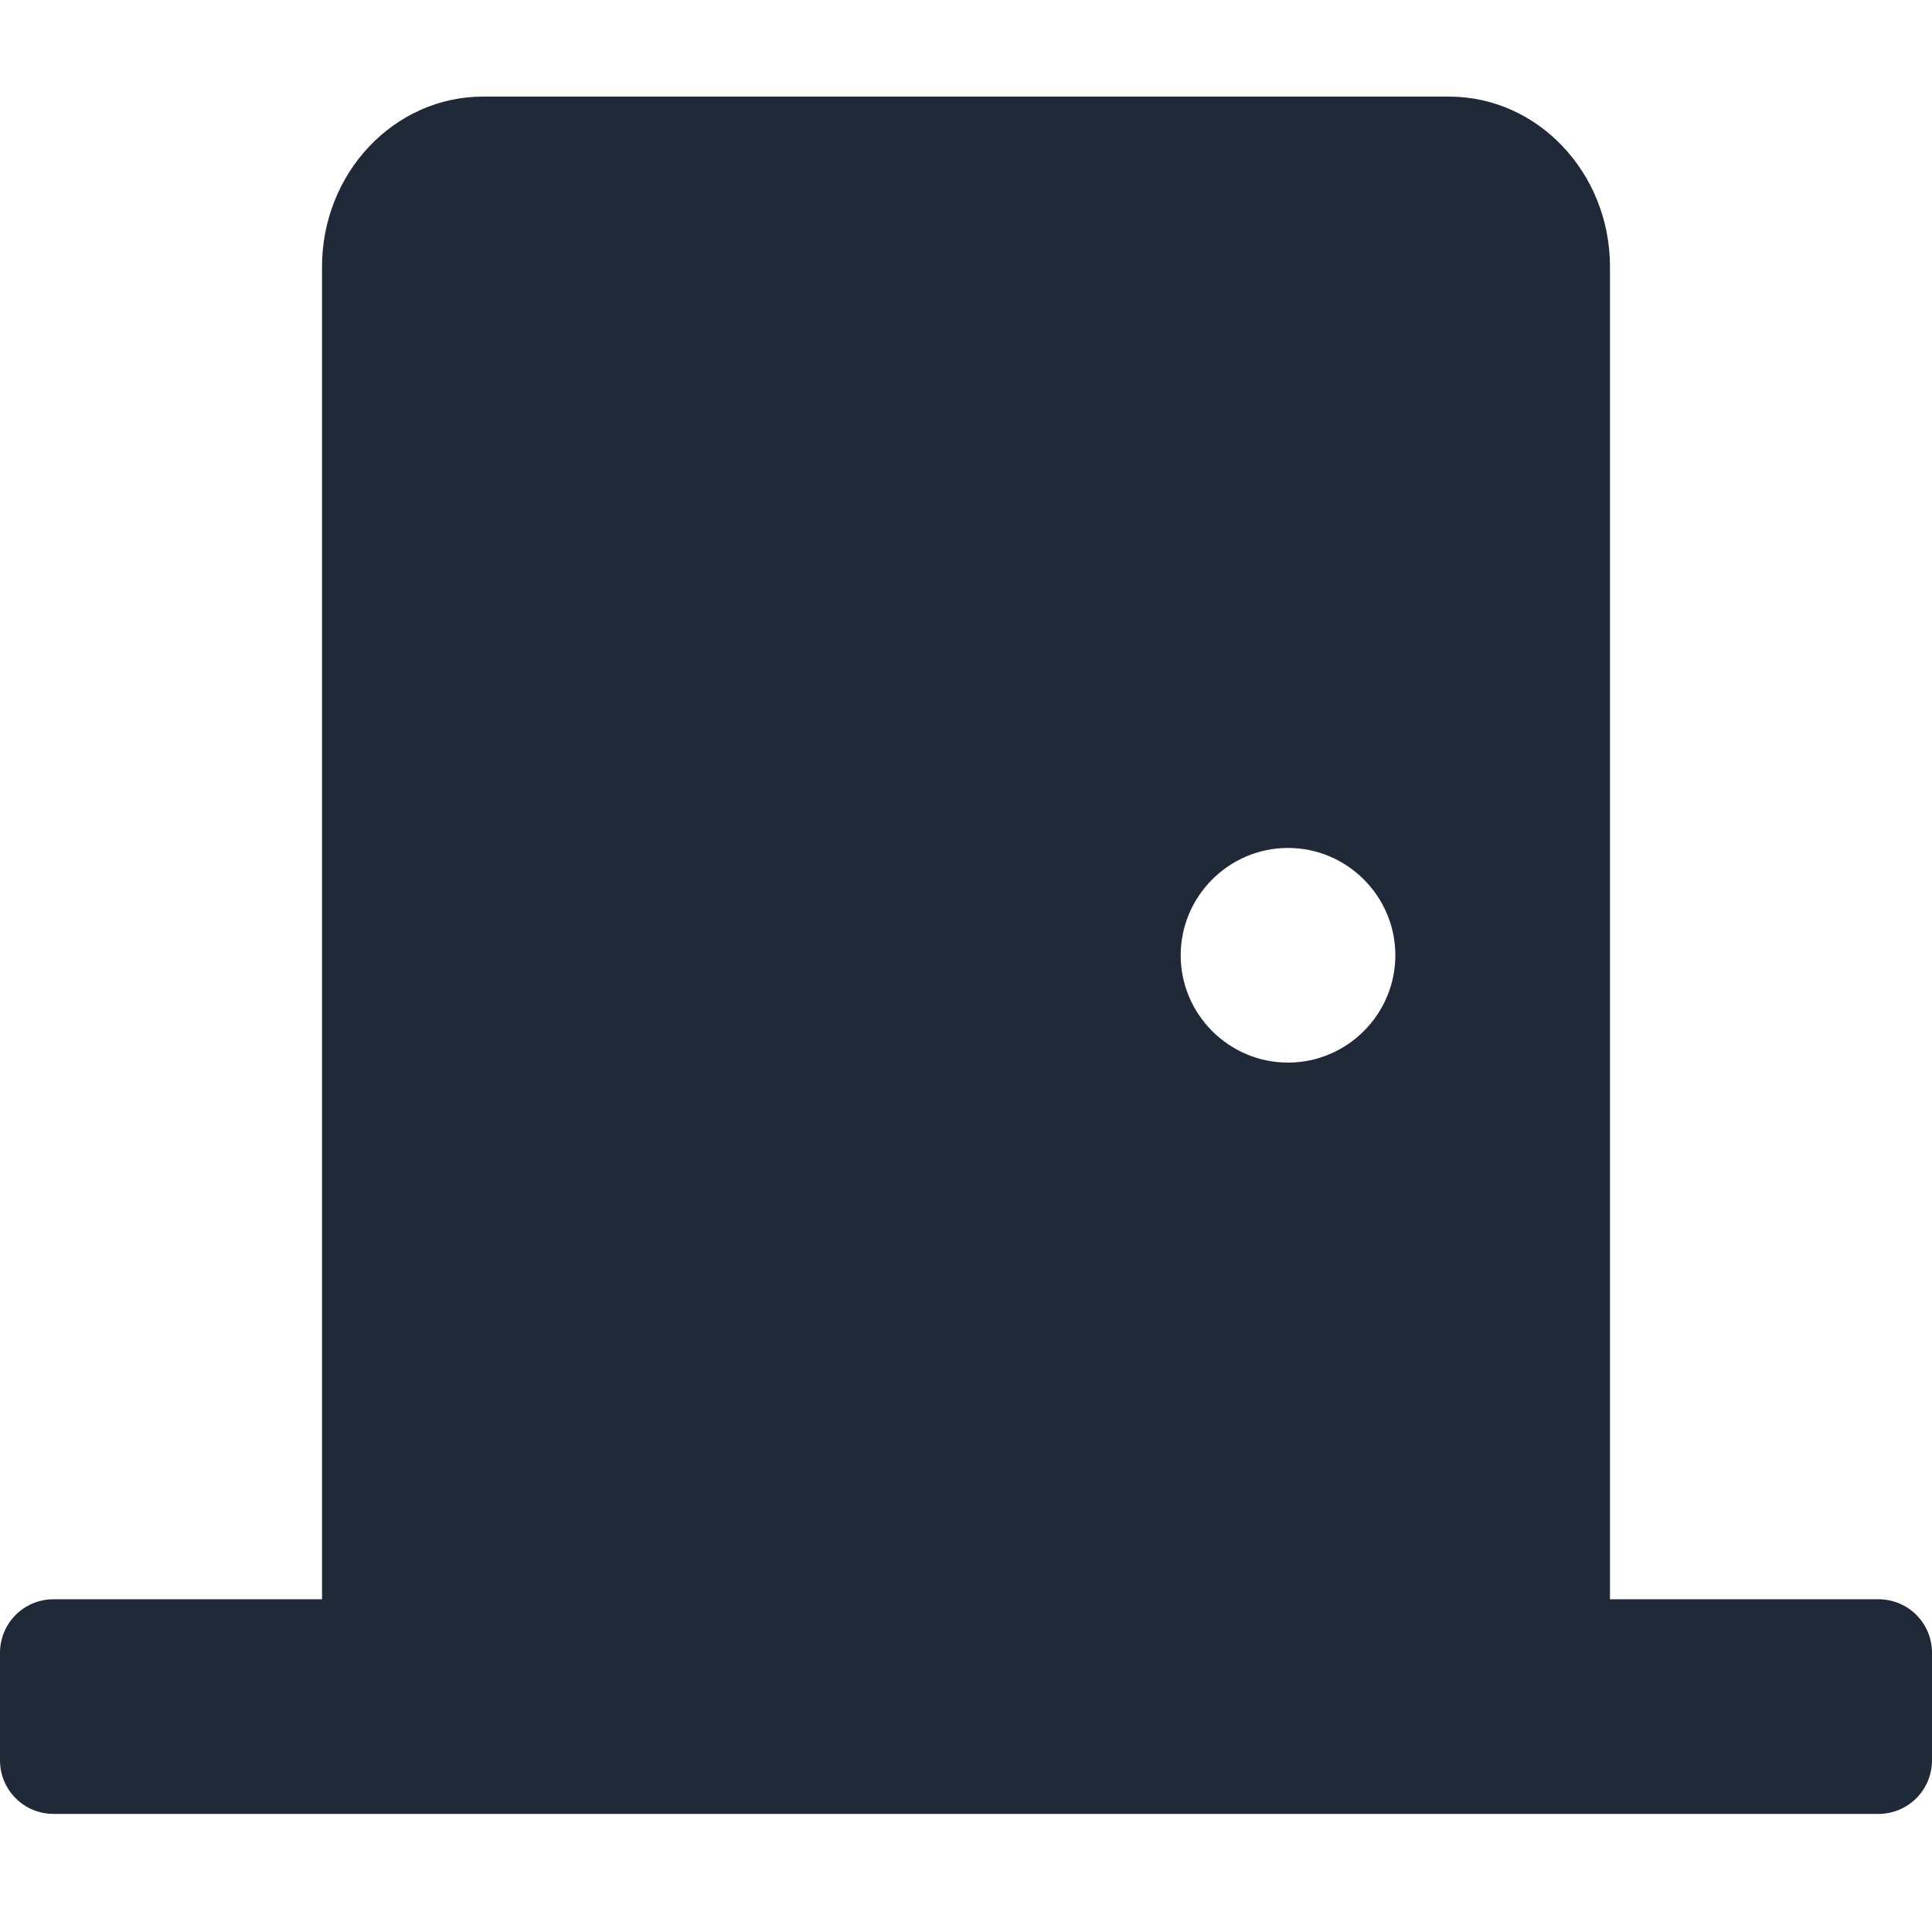
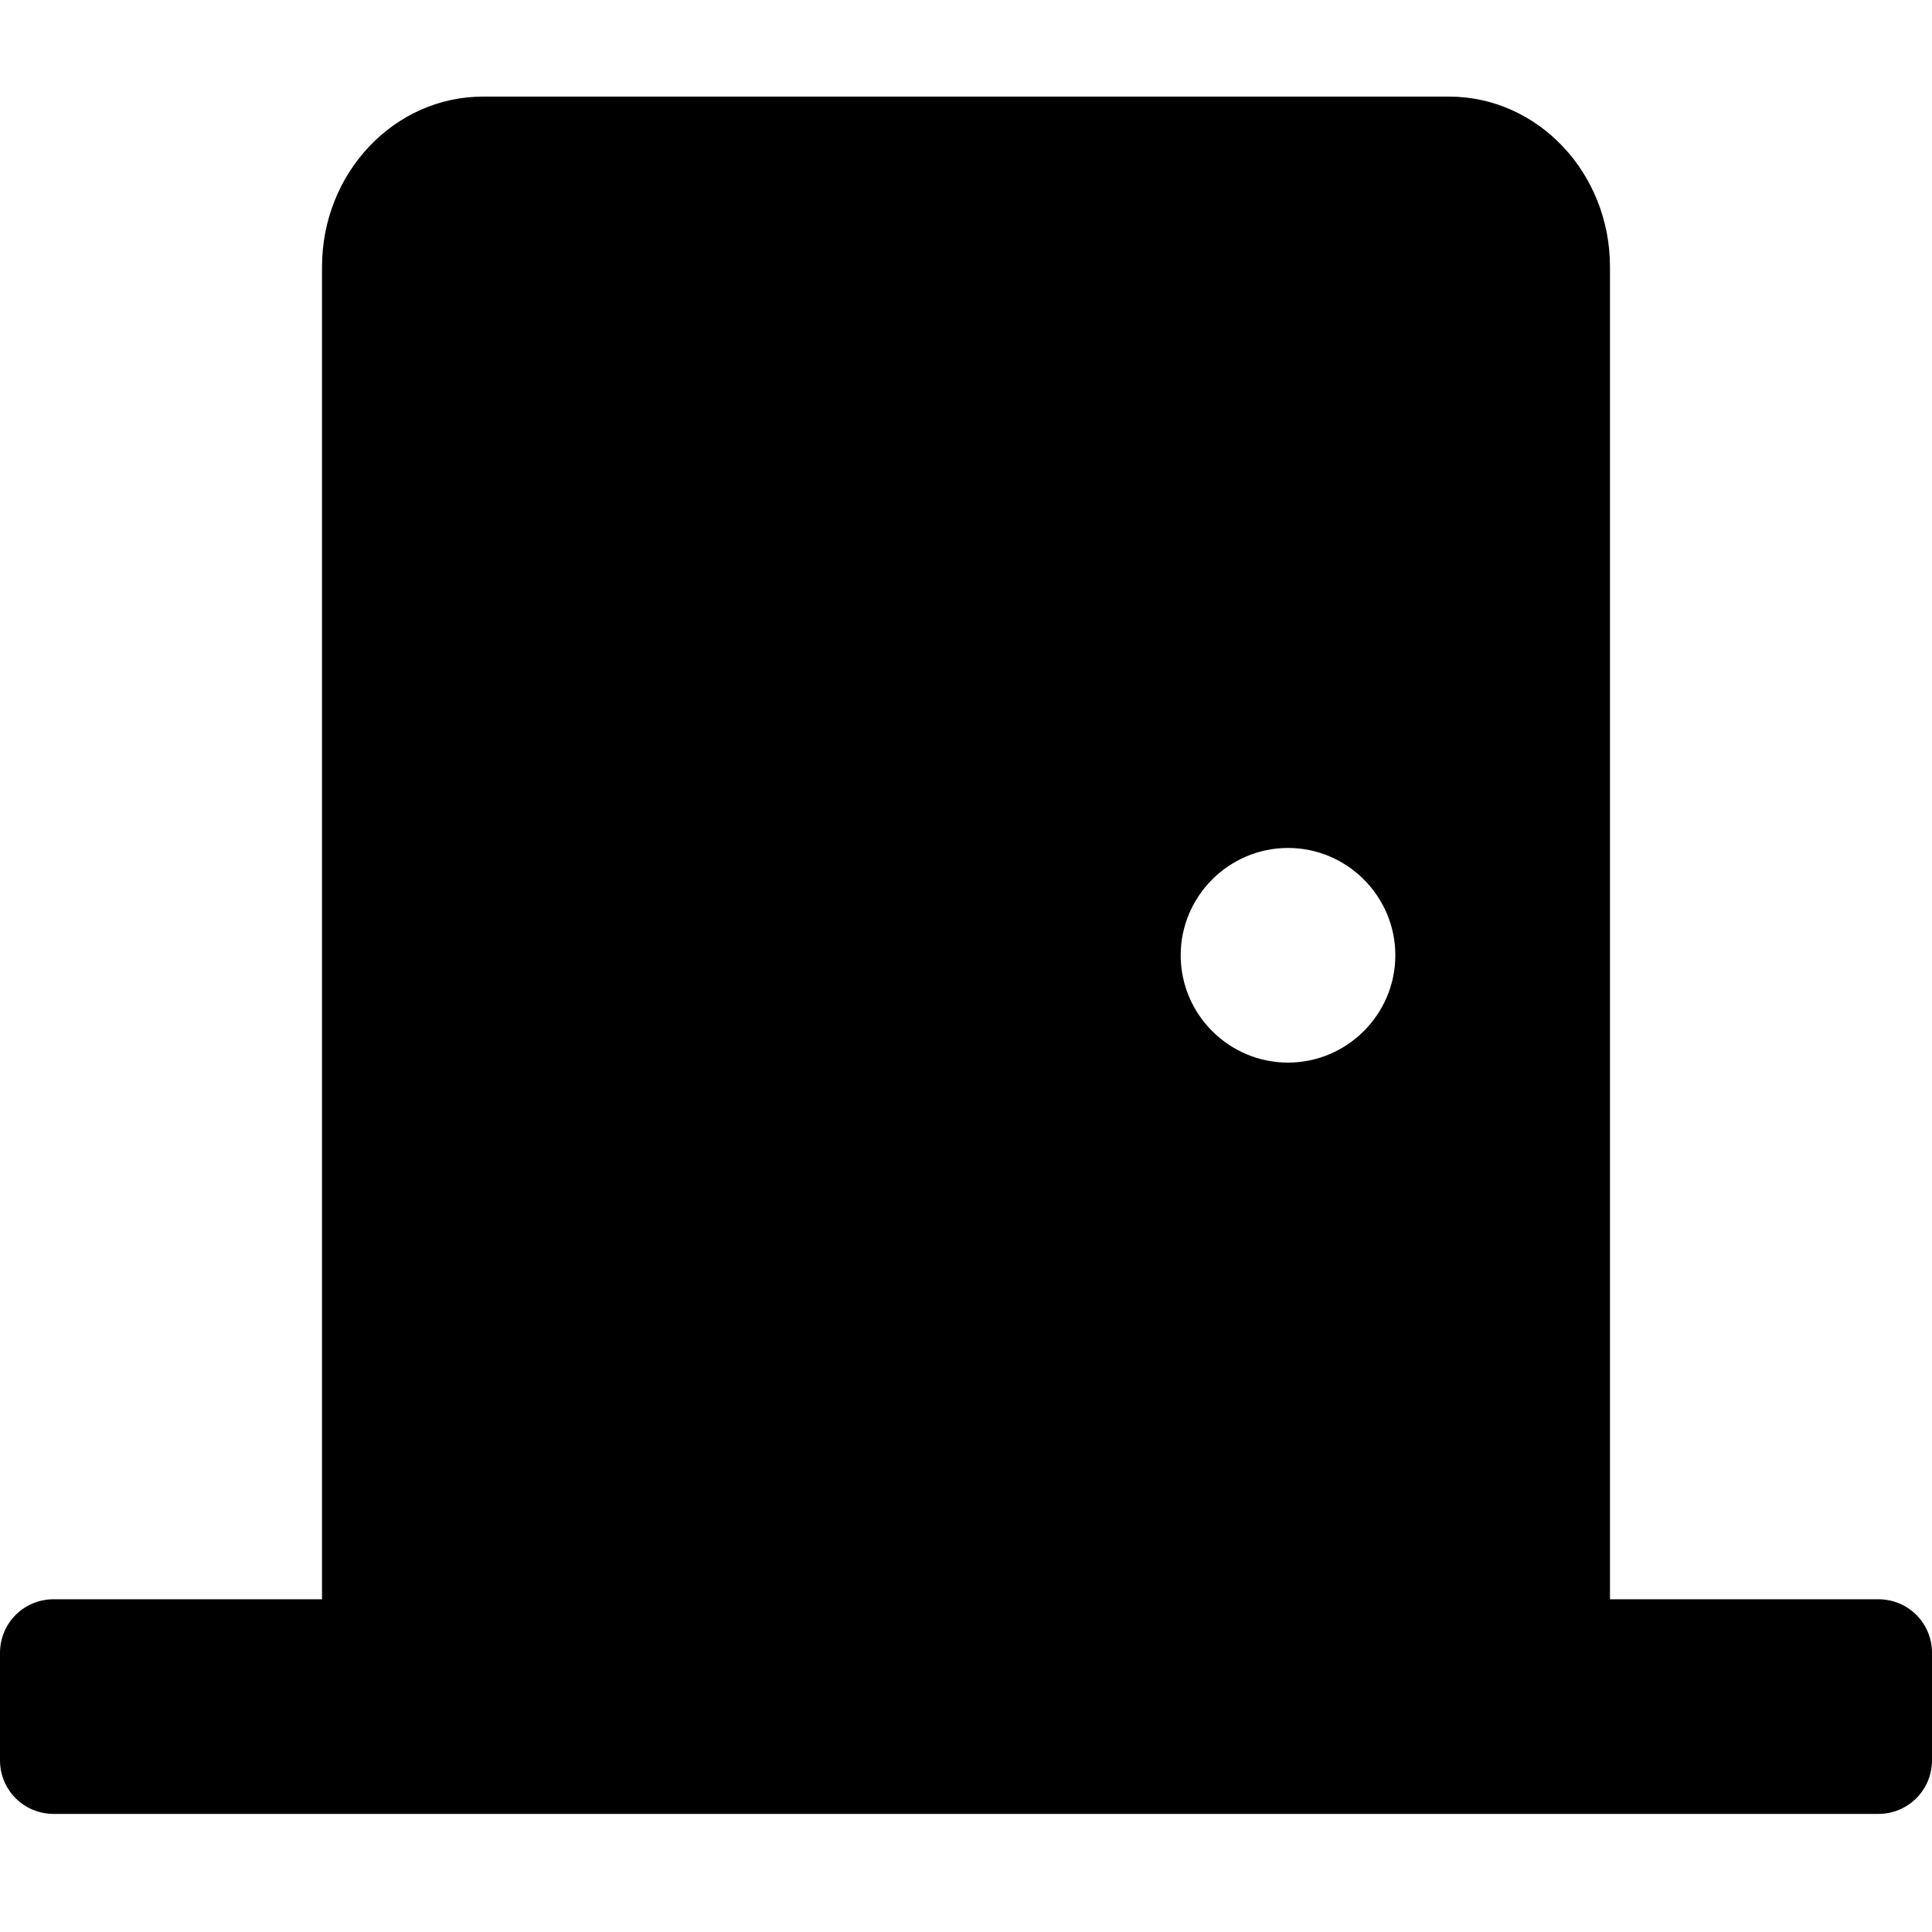
- <svg xmlns="http://www.w3.org/2000/svg" fill="none" height="40" viewBox="0 0 40 40" width="40">
-   <path d="m38.889 33.111h-5.556v-27.587c0-1.944-1.493-3.524-3.333-3.524h-20c-1.84 0-3.333 1.58-3.333 3.524v27.587h-5.556c-.616 0-1.111.493-1.111 1.111v2.222c0 .618.495 1.111 1.111 1.111h37.778c.616 0 1.111-.495 1.111-1.111v-2.222c0-.618-.493-1.111-1.111-1.111zm-12.222-11.111c-1.224 0-2.222-.999-2.222-2.222s.999-2.222 2.222-2.222 2.222.999 2.222 2.222-1 2.222-2.222 2.222z" fill="#1f2937" />
+ <svg xmlns="http://www.w3.org/2000/svg" viewBox="0 0 40 40">
+   <path d="m38.889 33.111h-5.556v-27.587c0-1.944-1.493-3.524-3.333-3.524h-20c-1.84 0-3.333 1.58-3.333 3.524v27.587h-5.556c-.616 0-1.111.493-1.111 1.111v2.222c0 .618.495 1.111 1.111 1.111h37.778c.616 0 1.111-.495 1.111-1.111v-2.222c0-.618-.493-1.111-1.111-1.111zm-12.222-11.111c-1.224 0-2.222-.999-2.222-2.222s.999-2.222 2.222-2.222 2.222.999 2.222 2.222-1 2.222-2.222 2.222z" />
</svg>
